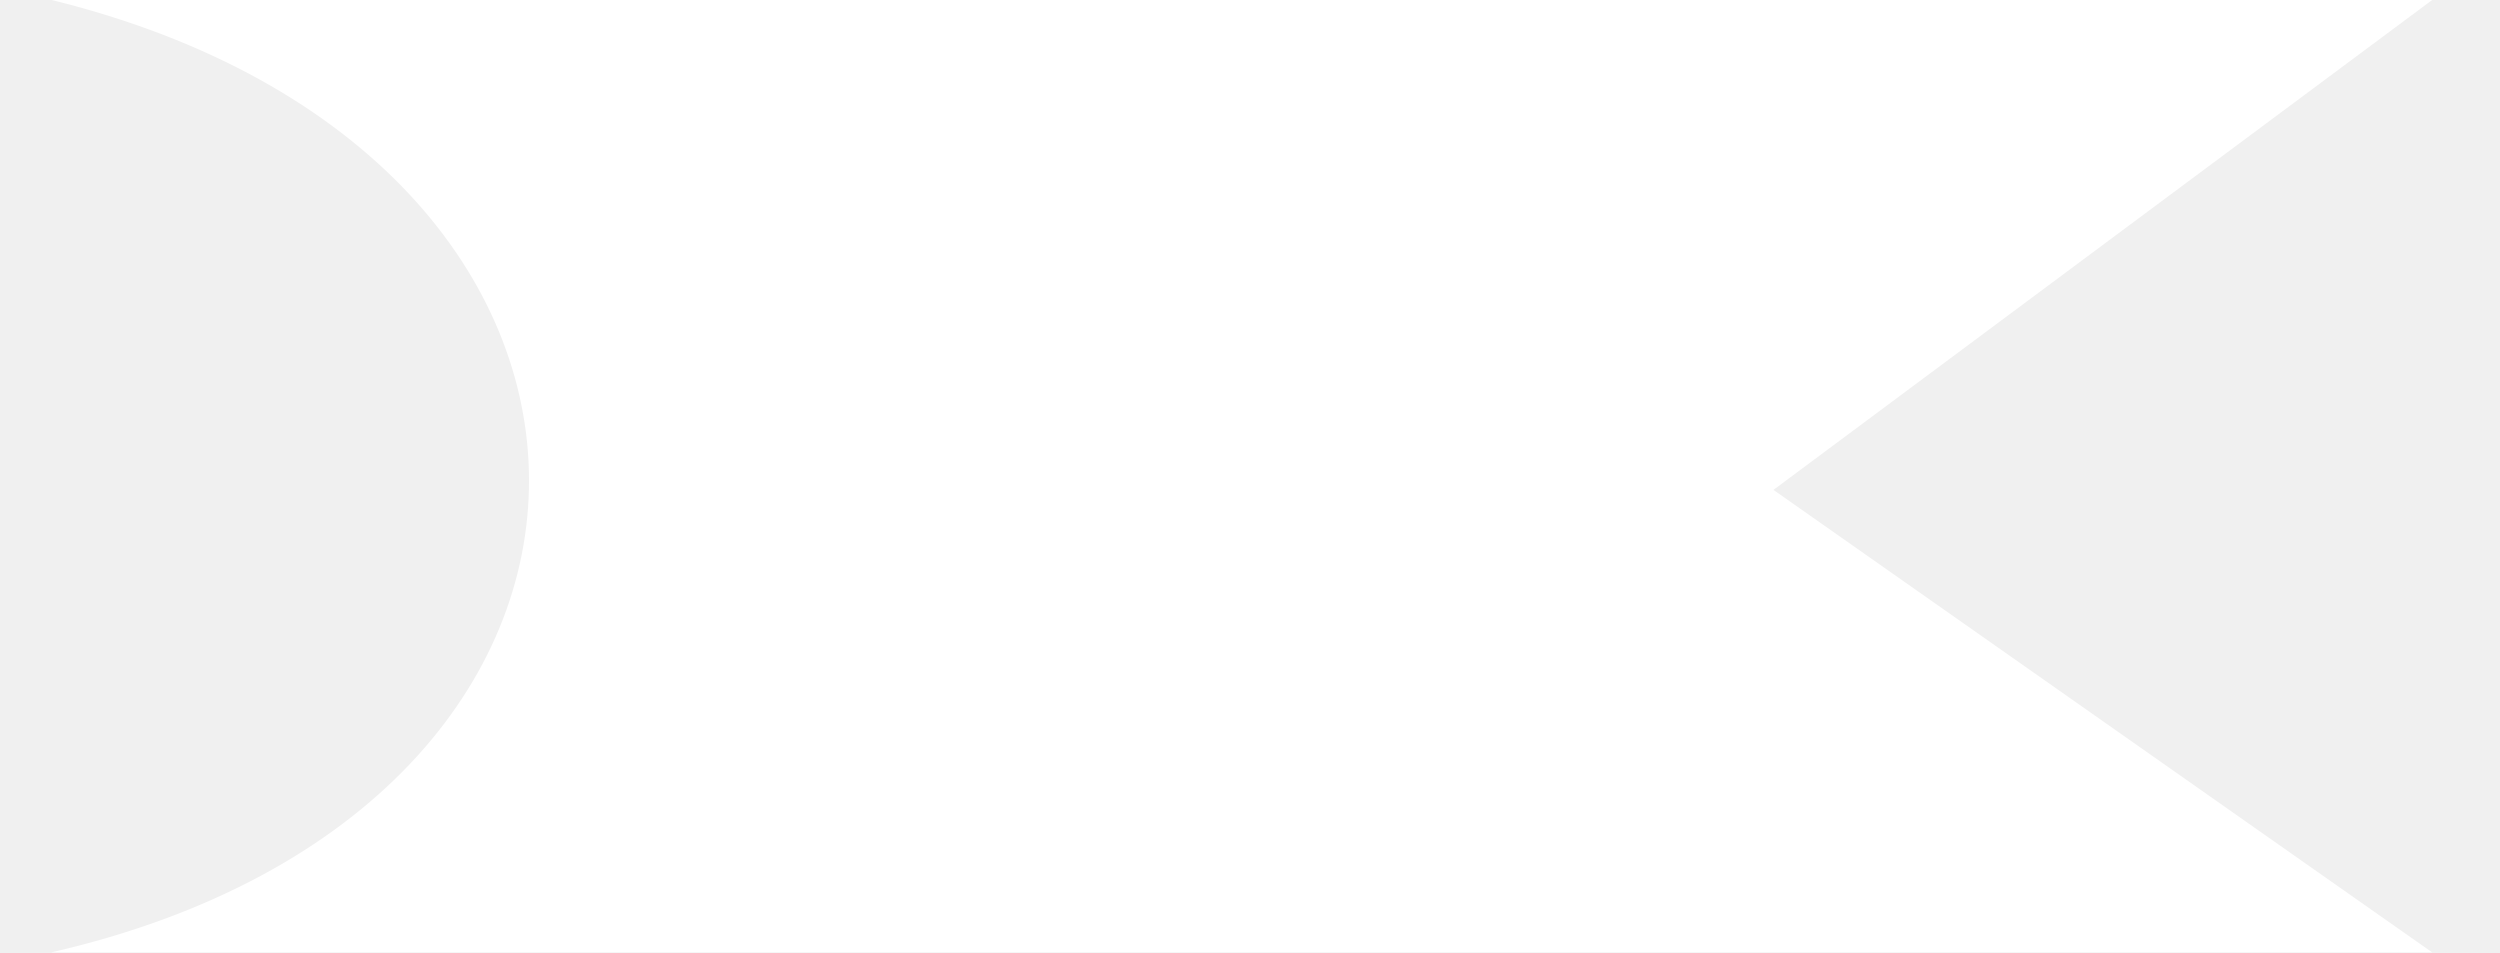
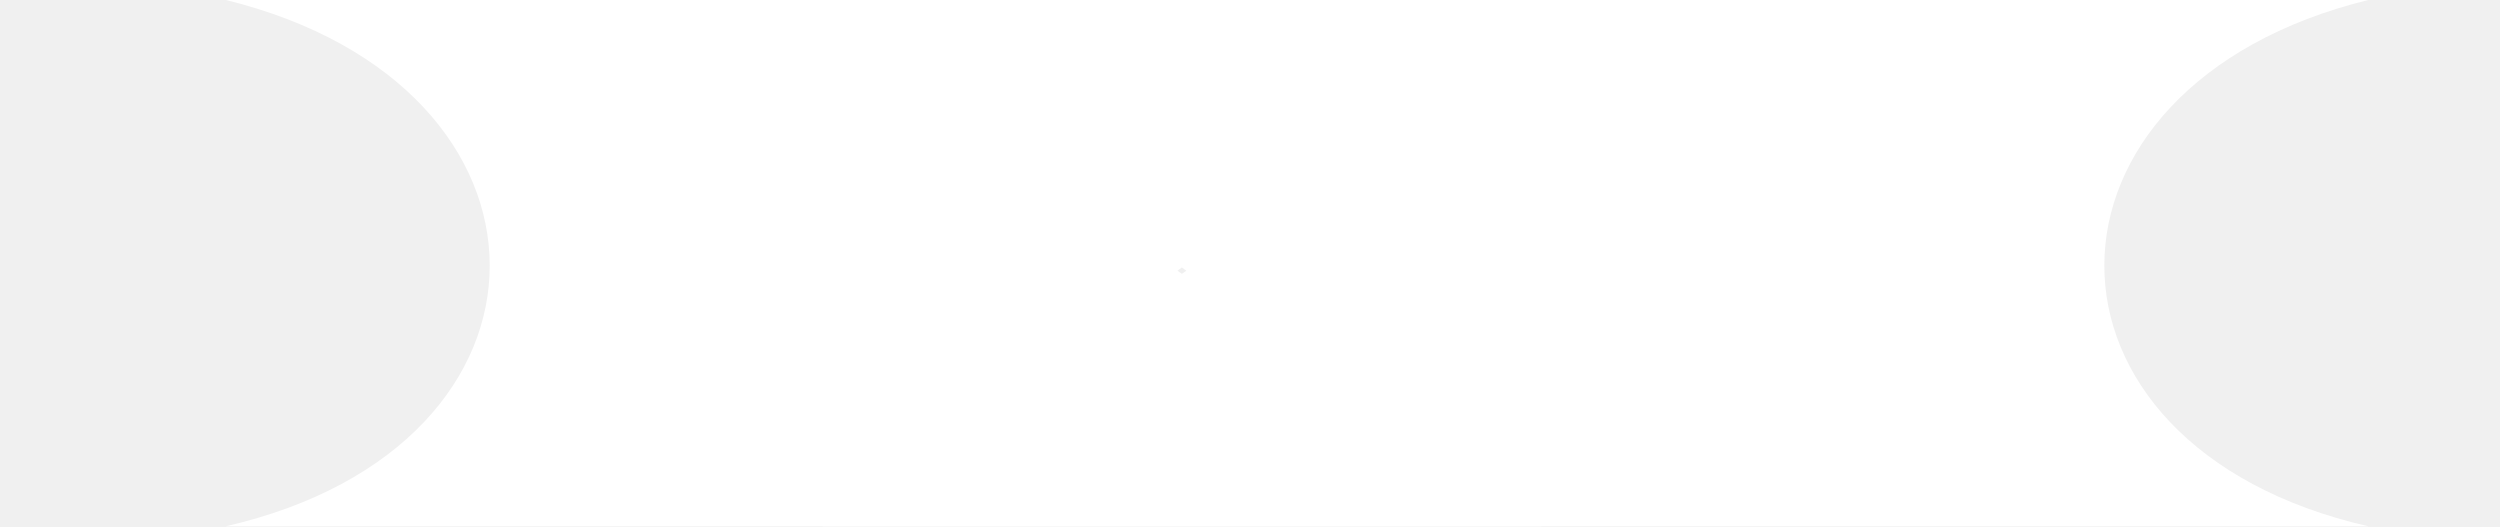
- <svg xmlns="http://www.w3.org/2000/svg" width="21" height="8" viewBox="0 0 21 8" fill="none">
-   <path d="M0.43 8C5.796 6.772 5.766 1.312 0.434 1.66859e-10L20.43 -7.94466e-08L14.897 4.115L20.43 8L0.43 8Z" fill="white" />
+ <svg xmlns="http://www.w3.org/2000/svg" width="38" height="8" viewBox="0 0 38 8" fill="none">
+   <path d="M3.43 8C8.796 6.772 8.766 1.312 3.434 3.05177e-05L23.43 3.04381e-05L17.897 4.115L23.43 8L3.43 8Z" fill="white" />
+   <path d="M36 8C30.633 6.772 30.664 1.312 35.996 3.05177e-05L12.5 3.05911e-05L18.032 4.115L12.5 8L36 8Z" fill="white" />
</svg>
